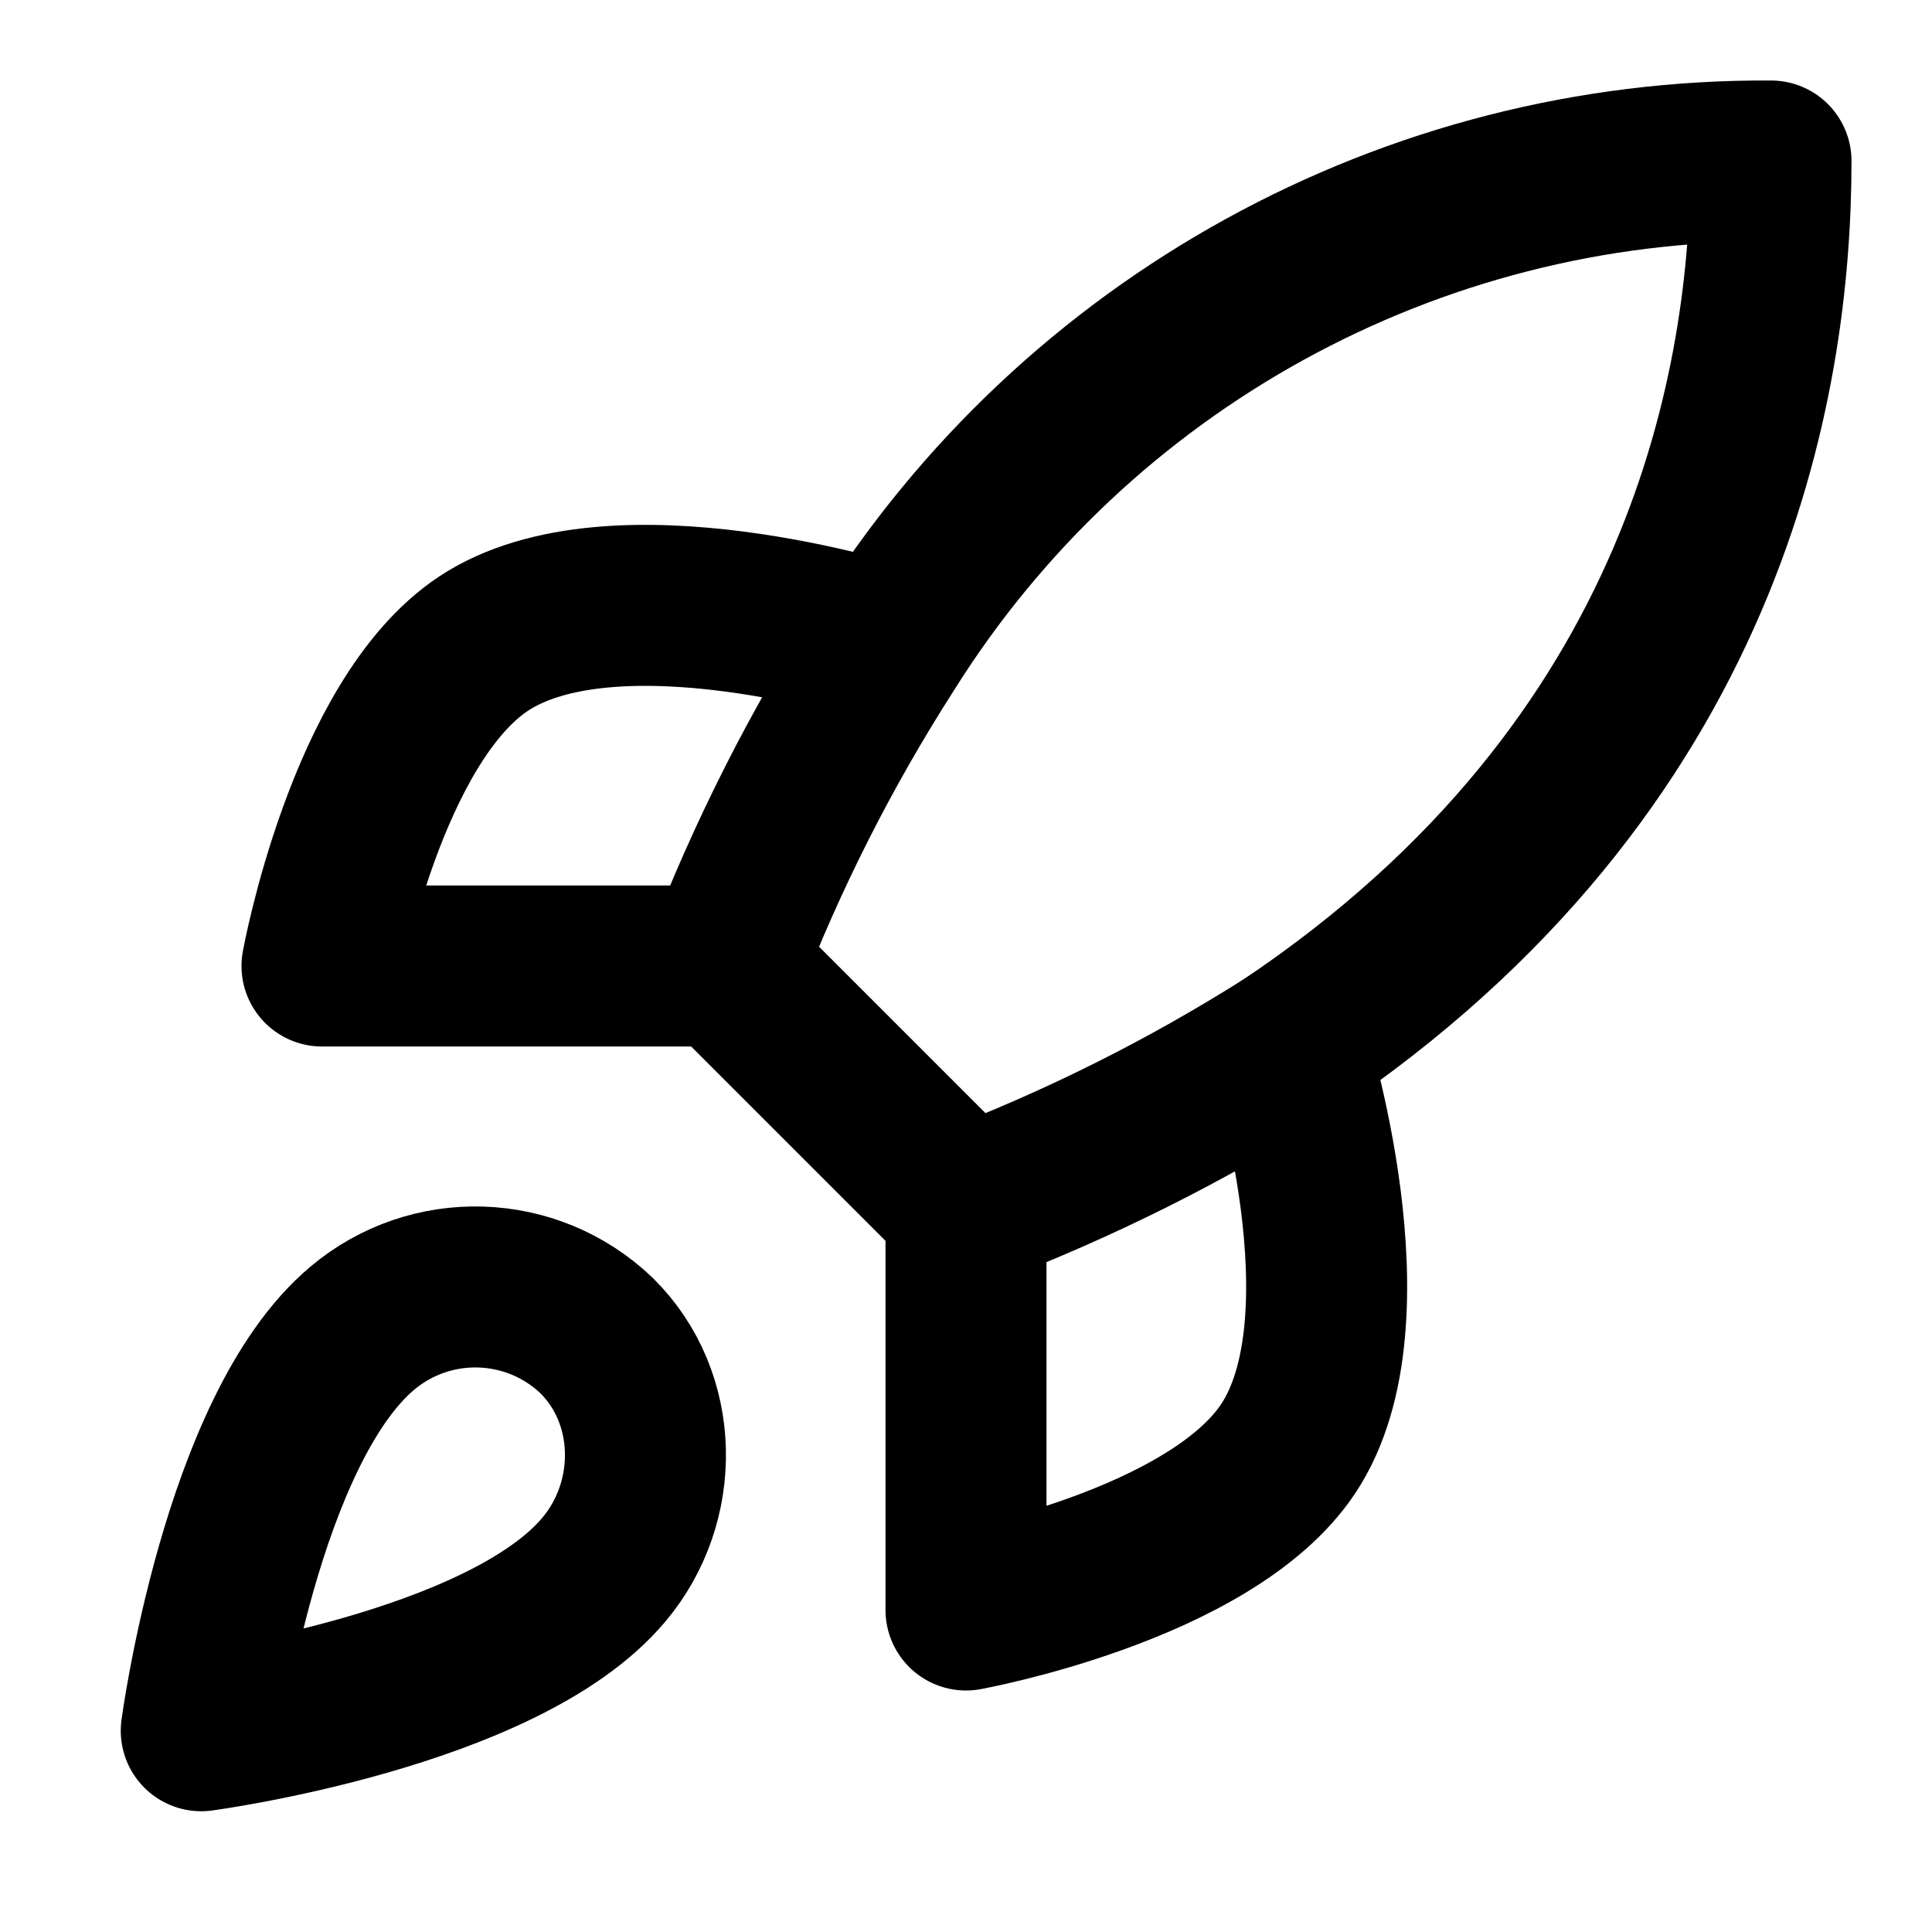
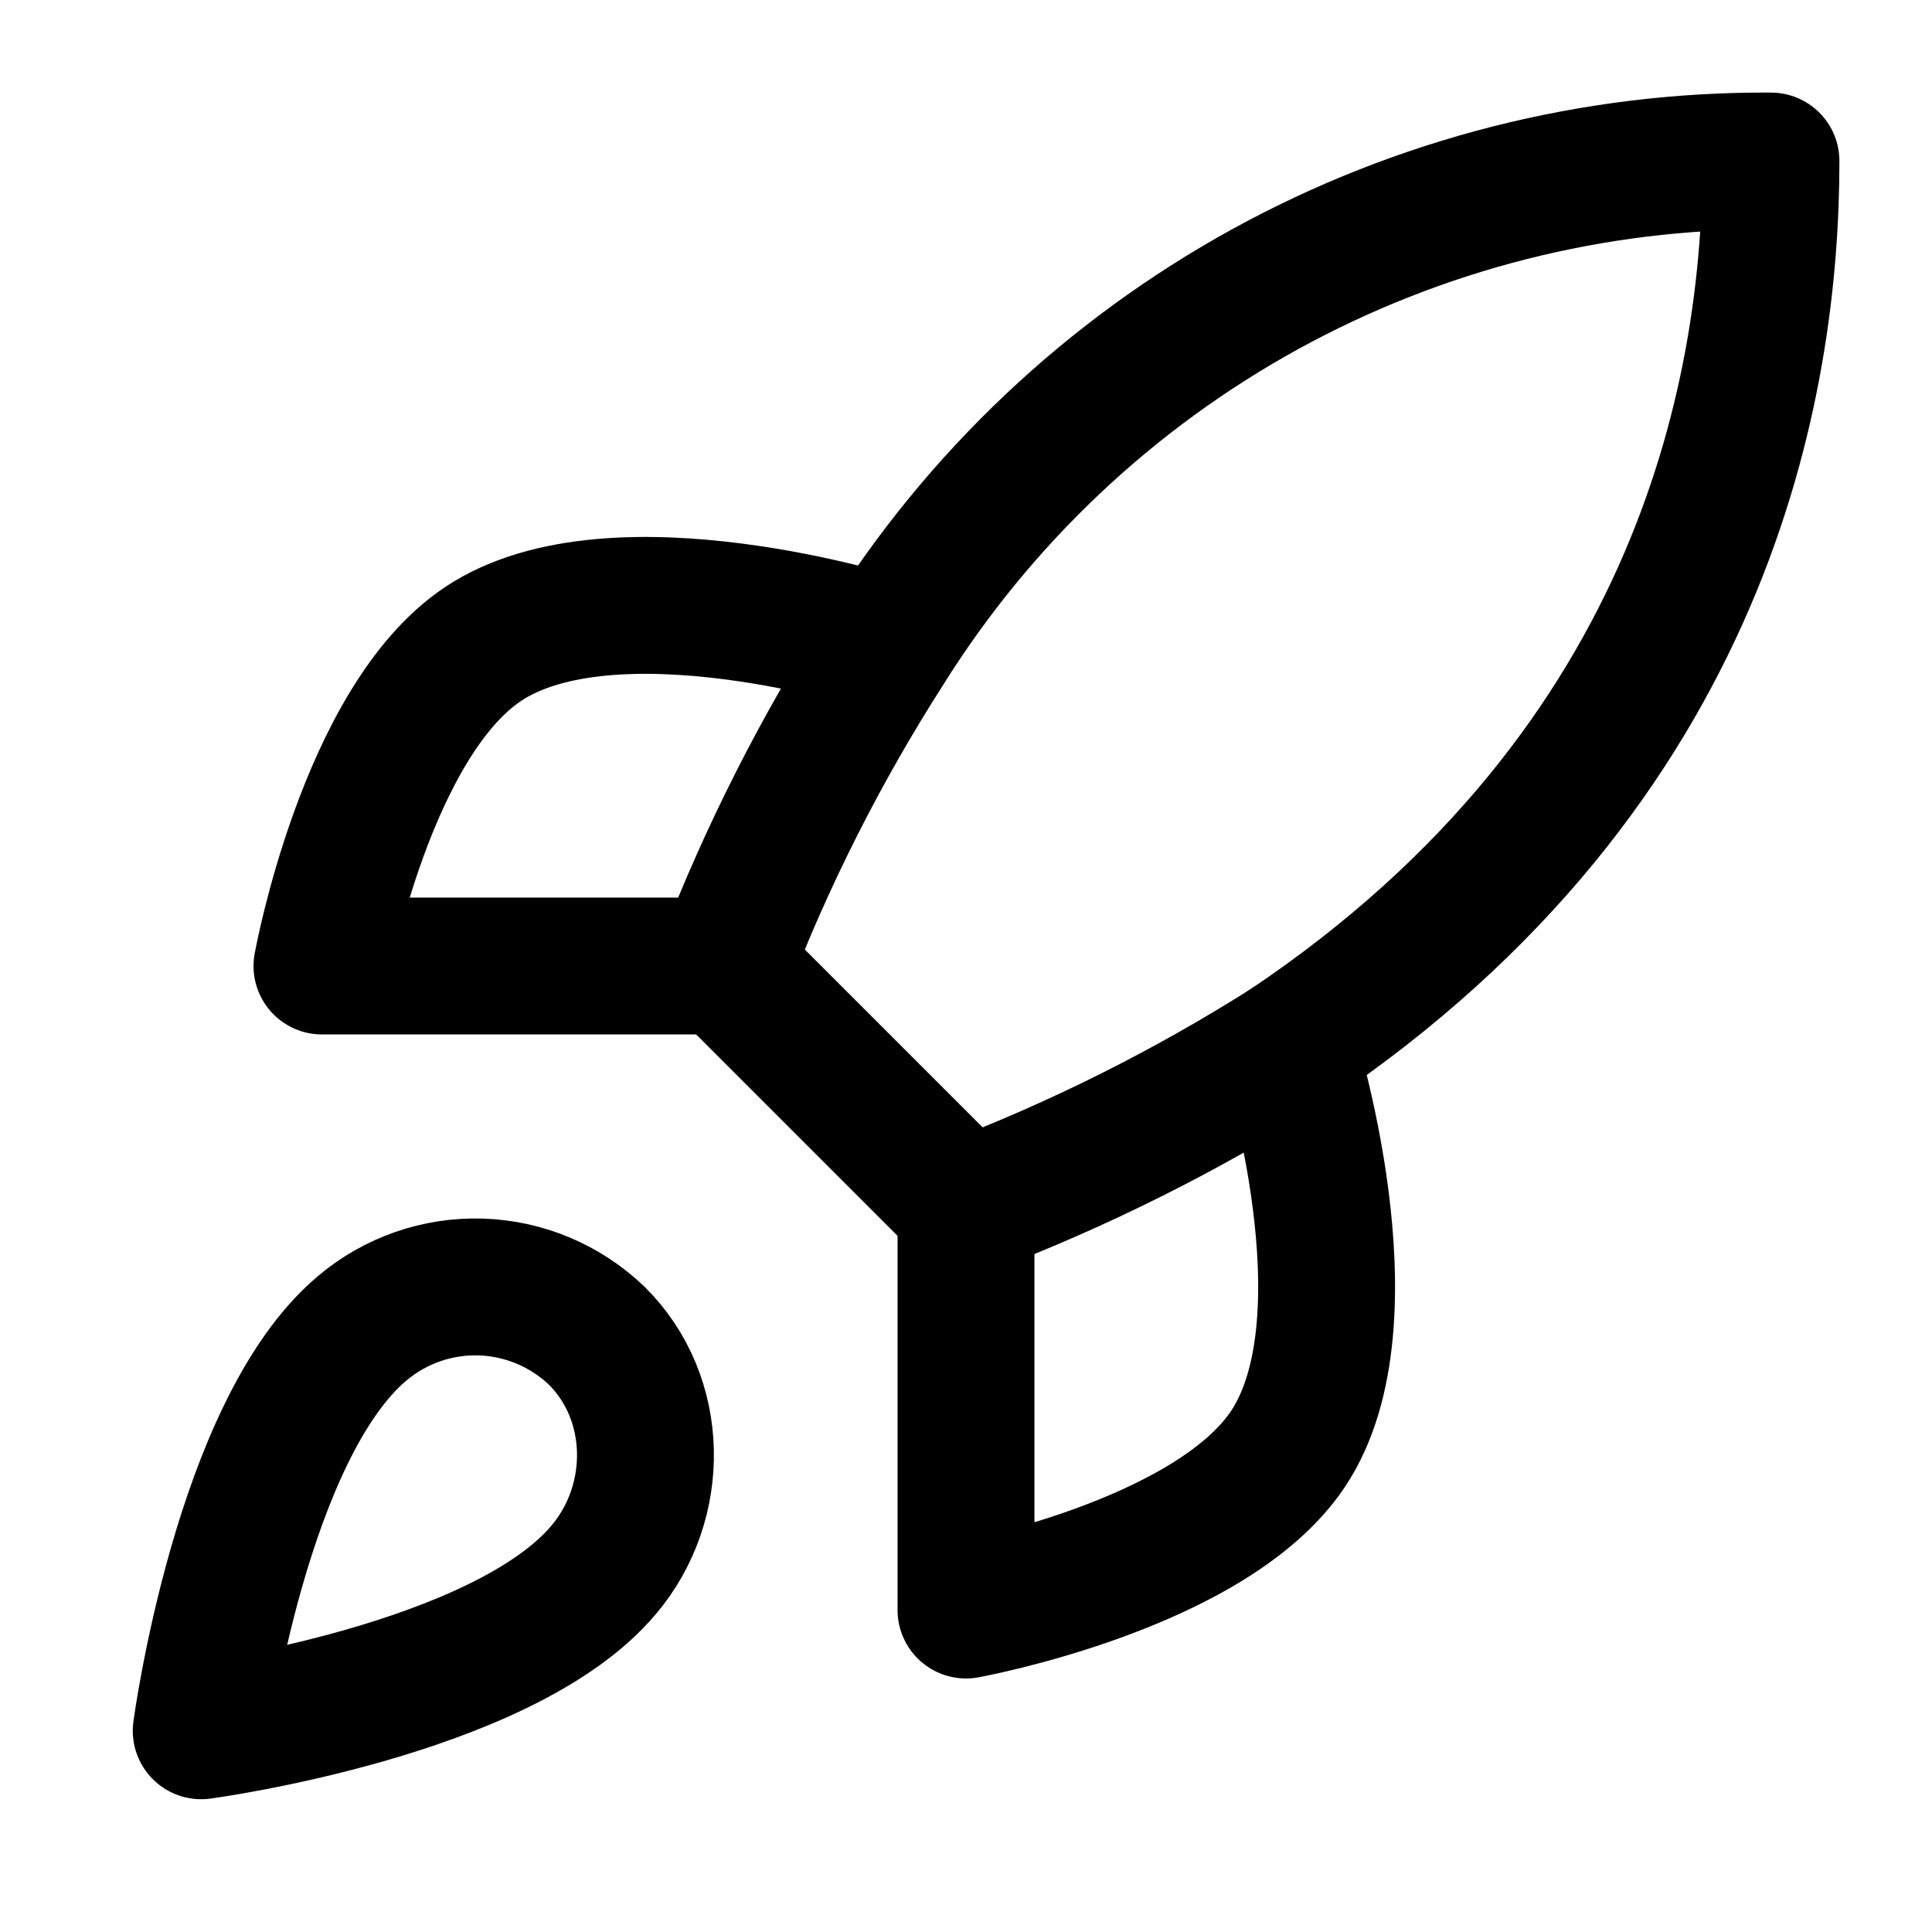
- <svg xmlns="http://www.w3.org/2000/svg" width="17" height="17" viewBox="0 0 24 24" fill="none" stroke="currentColor" stroke-width="2" stroke-linecap="round" stroke-linejoin="round">
-   <path d="M4.5 16.5c-1.5 1.26-2 5-2 5s3.74-.5 5-2c.71-.84.7-2.13-.09-2.91a2.18 2.18 0 0 0-2.91-.09z" />
-   <path d="m12 15-3-3a22 22 0 0 1 2-3.95A12.88 12.88 0 0 1 22 2c0 2.72-.78 7.5-6 11a22.35 22.35 0 0 1-4 2z" />
-   <path d="M9 12H4s.55-3.03 2-4c1.62-1.08 5 0 5 0" />
-   <path d="M12 15v5s3.03-.55 4-2c1.08-1.62 0-5 0-5" />
+ <svg xmlns="http://www.w3.org/2000/svg" width="20" height="20" viewBox="0 0 20 20" fill="none">
+   <path d="M3.75 13.75C2.5 14.8 2.083 17.917 2.083 17.917C2.083 17.917 5.2 17.5 6.25 16.25C6.842 15.55 6.833 14.475 6.175 13.825C5.851 13.516 5.424 13.337 4.977 13.323C4.529 13.309 4.092 13.461 3.75 13.75Z" stroke="currentColor" stroke-width="1.417" stroke-linecap="round" stroke-linejoin="round" />
+   <path d="M10 12.5L7.5 10C7.943 8.85 8.502 7.747 9.167 6.708C10.138 5.156 11.49 3.878 13.094 2.995C14.699 2.113 16.502 1.655 18.333 1.667C18.333 3.933 17.683 7.917 13.333 10.833C12.281 11.499 11.164 12.057 10 12.5Z" stroke="currentColor" stroke-width="1.417" stroke-linecap="round" stroke-linejoin="round" />
+   <path d="M7.5 10H3.333C3.333 10 3.792 7.475 5 6.667C6.35 5.767 9.167 6.667 9.167 6.667" stroke="currentColor" stroke-width="1.417" stroke-linecap="round" stroke-linejoin="round" />
+   <path d="M10 12.5V16.667C10 16.667 12.525 16.208 13.333 15C14.233 13.65 13.333 10.833 13.333 10.833" stroke="currentColor" stroke-width="1.417" stroke-linecap="round" stroke-linejoin="round" />
</svg>
